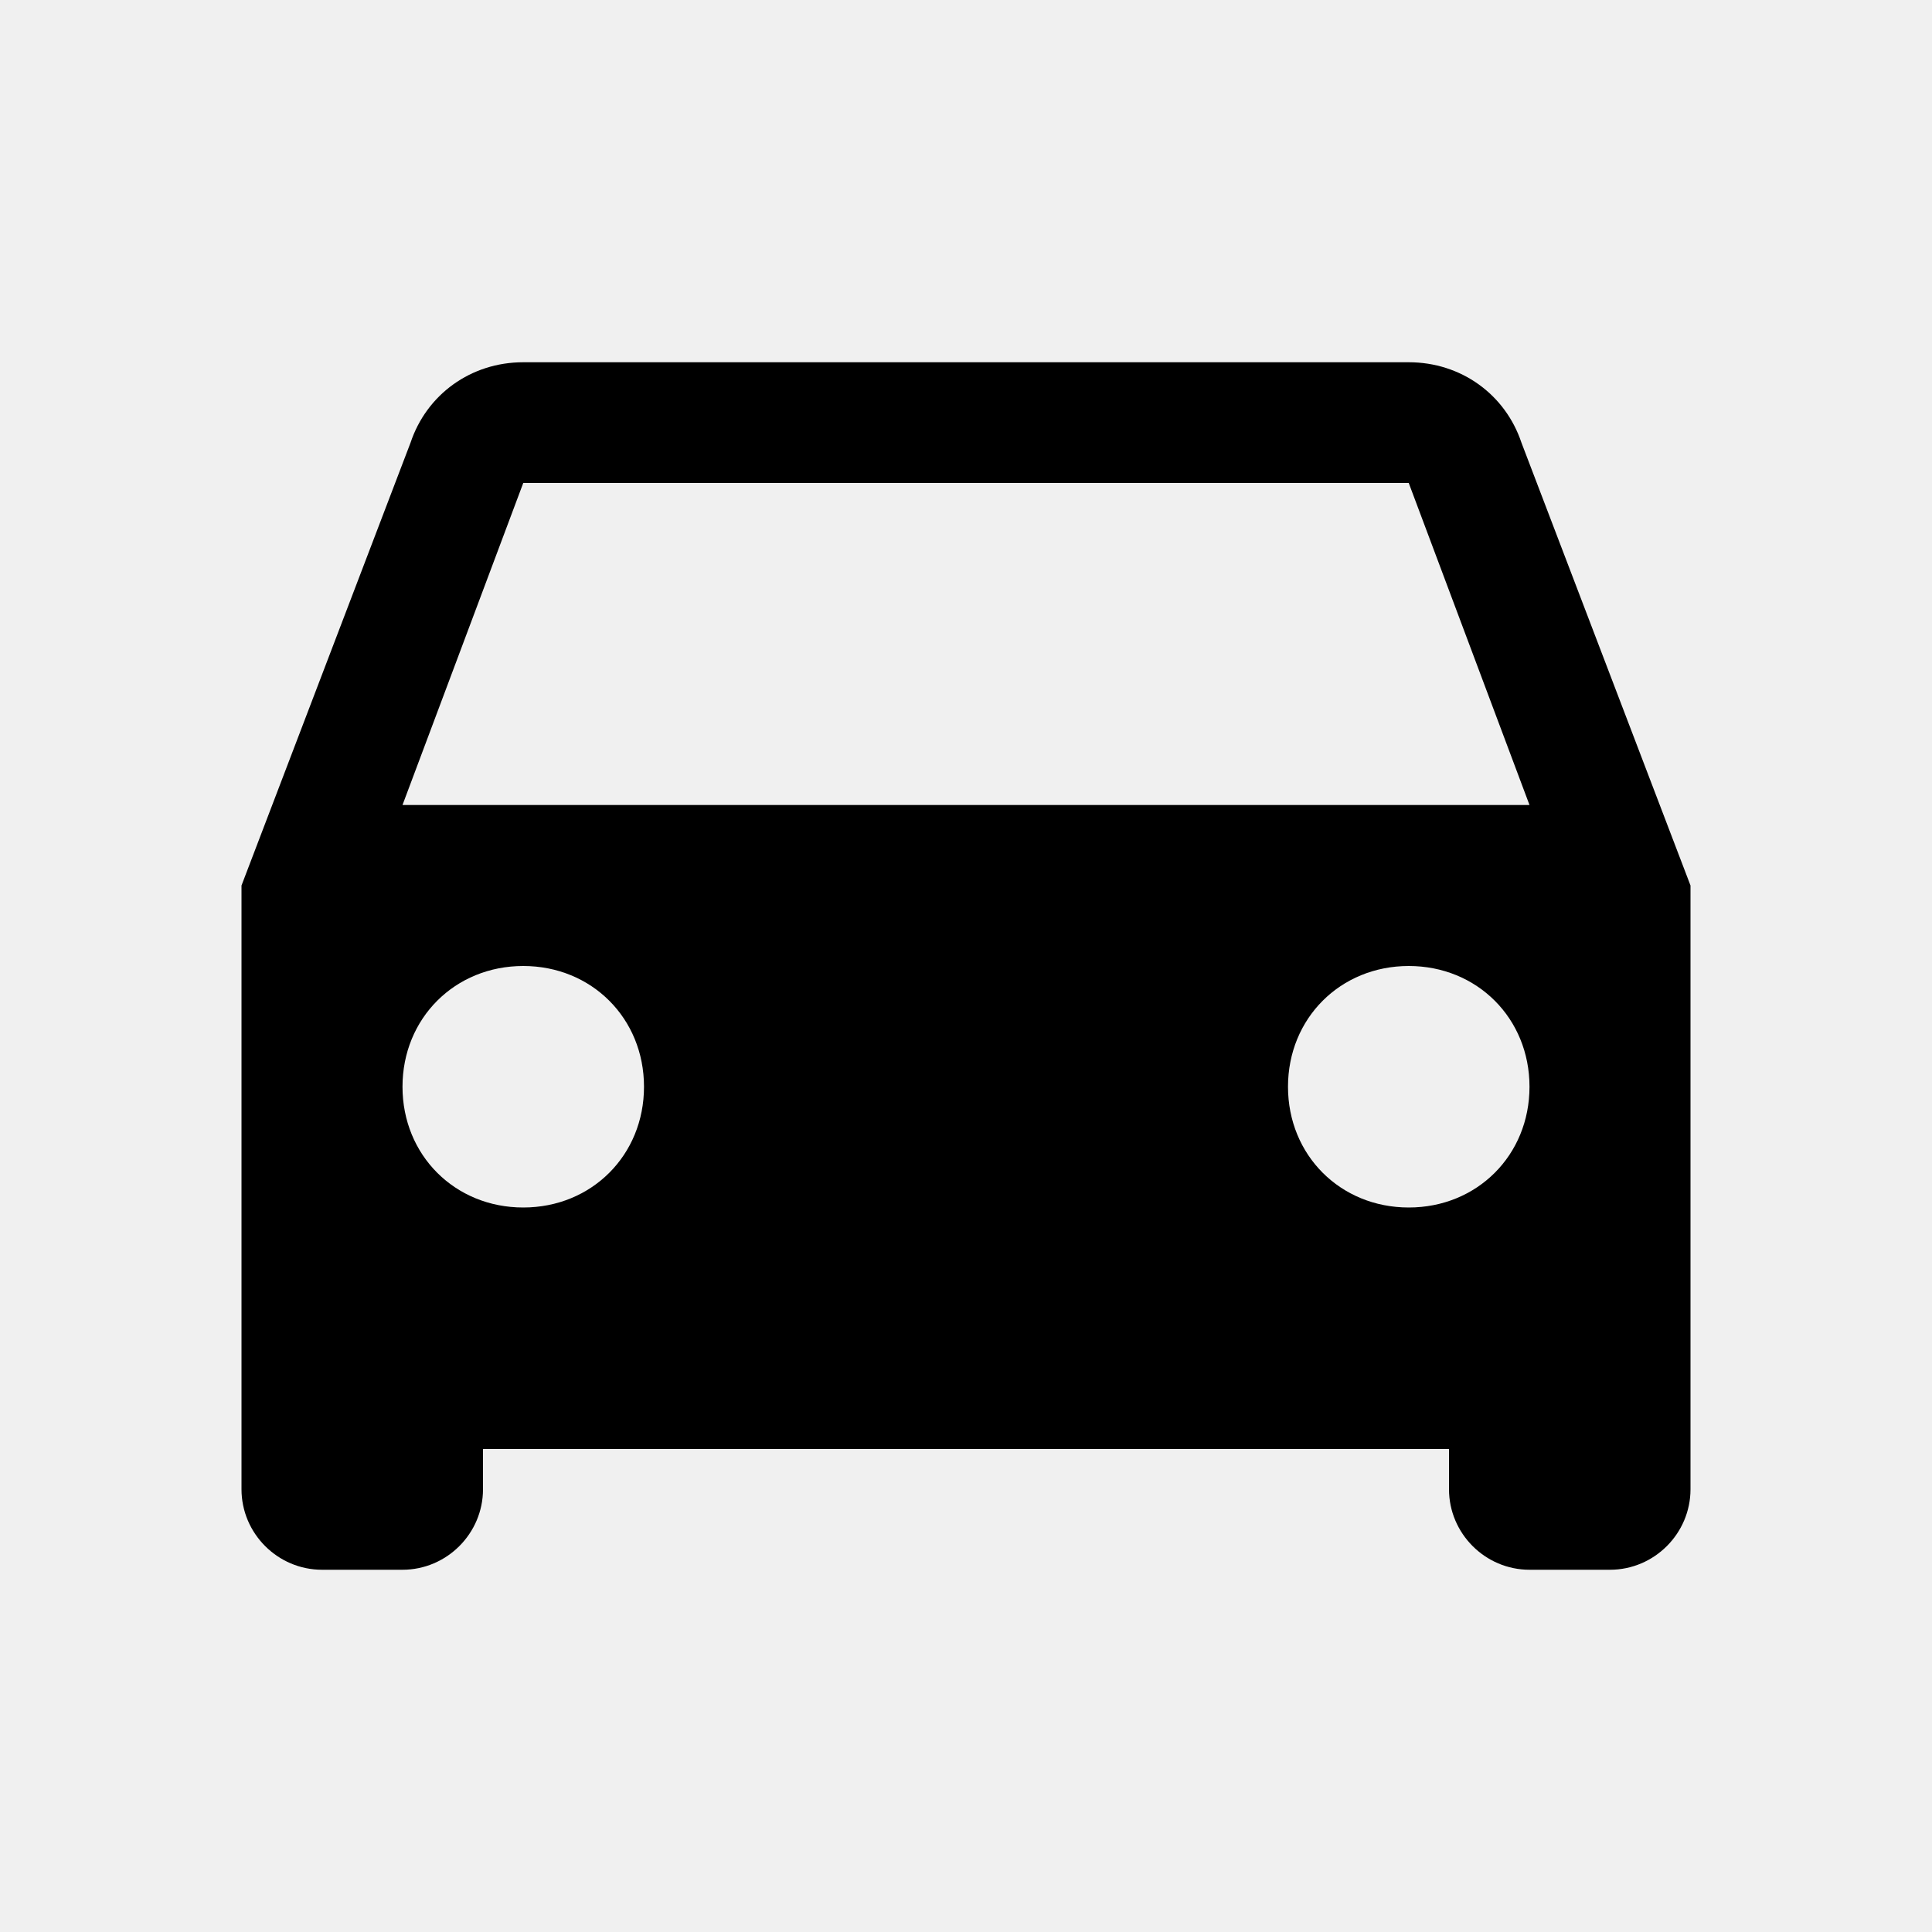
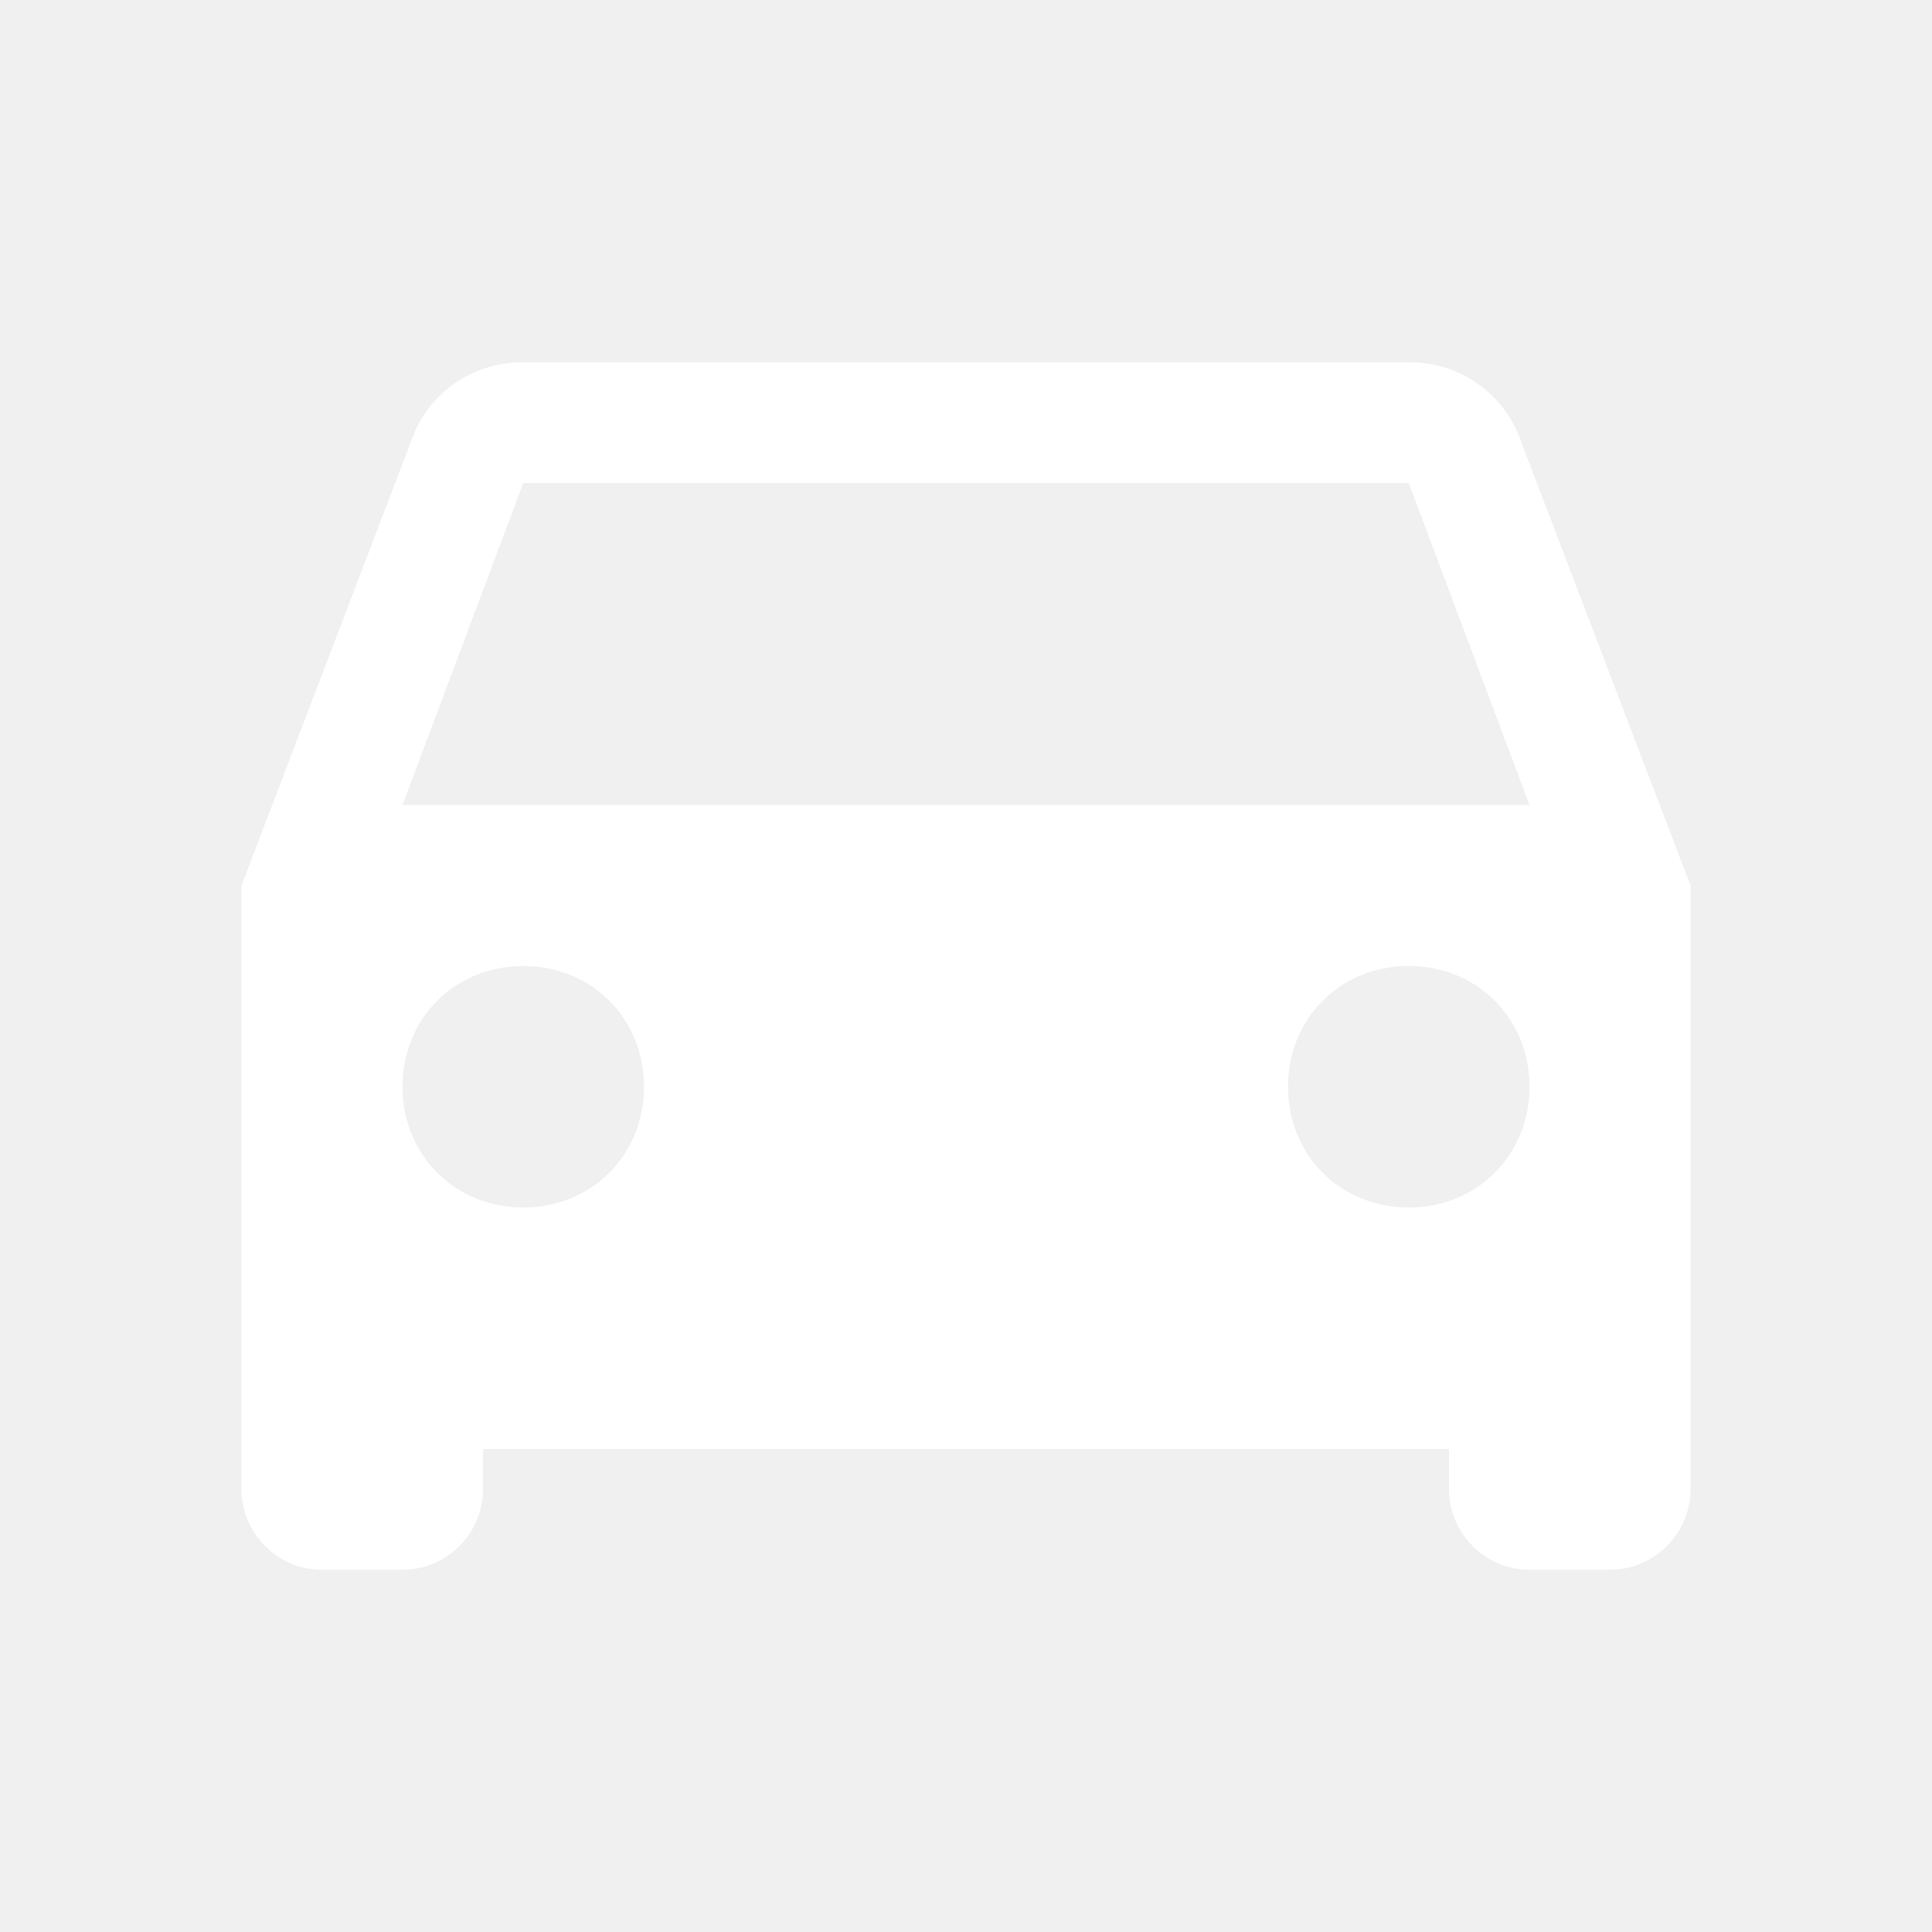
<svg xmlns="http://www.w3.org/2000/svg" version="1.1" id="Layer_1" x="0px" y="0px" width="512px" height="512px" viewBox="0 0 512 512" enable-background="new 0 0 512 512" xml:space="preserve">
  <g id="Icon_15_">
-     <g>
+     <g fill="white">
      <path d="M403.208,117.333c-4.271-12.802-16-21.333-29.875-21.333H138.667c-13.875,0-25.604,8.531-29.875,21.333L64,234.667v160    C64,406.396,73.604,416,85.333,416h21.334c11.729,0,21.333-9.604,21.333-21.333V384h256v10.667    c0,11.729,9.604,21.333,21.333,21.333h21.334c11.729,0,21.333-9.604,21.333-21.333v-160L403.208,117.333z M138.667,320    c-18.125,0-32-13.865-32-32s13.875-32,32-32s32,13.866,32,32S156.792,320,138.667,320z M373.333,320c-18.125,0-32-13.865-32-32    s13.875-32,32-32s32,13.866,32,32S391.458,320,373.333,320z M106.667,213.333l32-85.333h234.666l32,85.333H106.667z" />
    </g>
  </g>
</svg>
